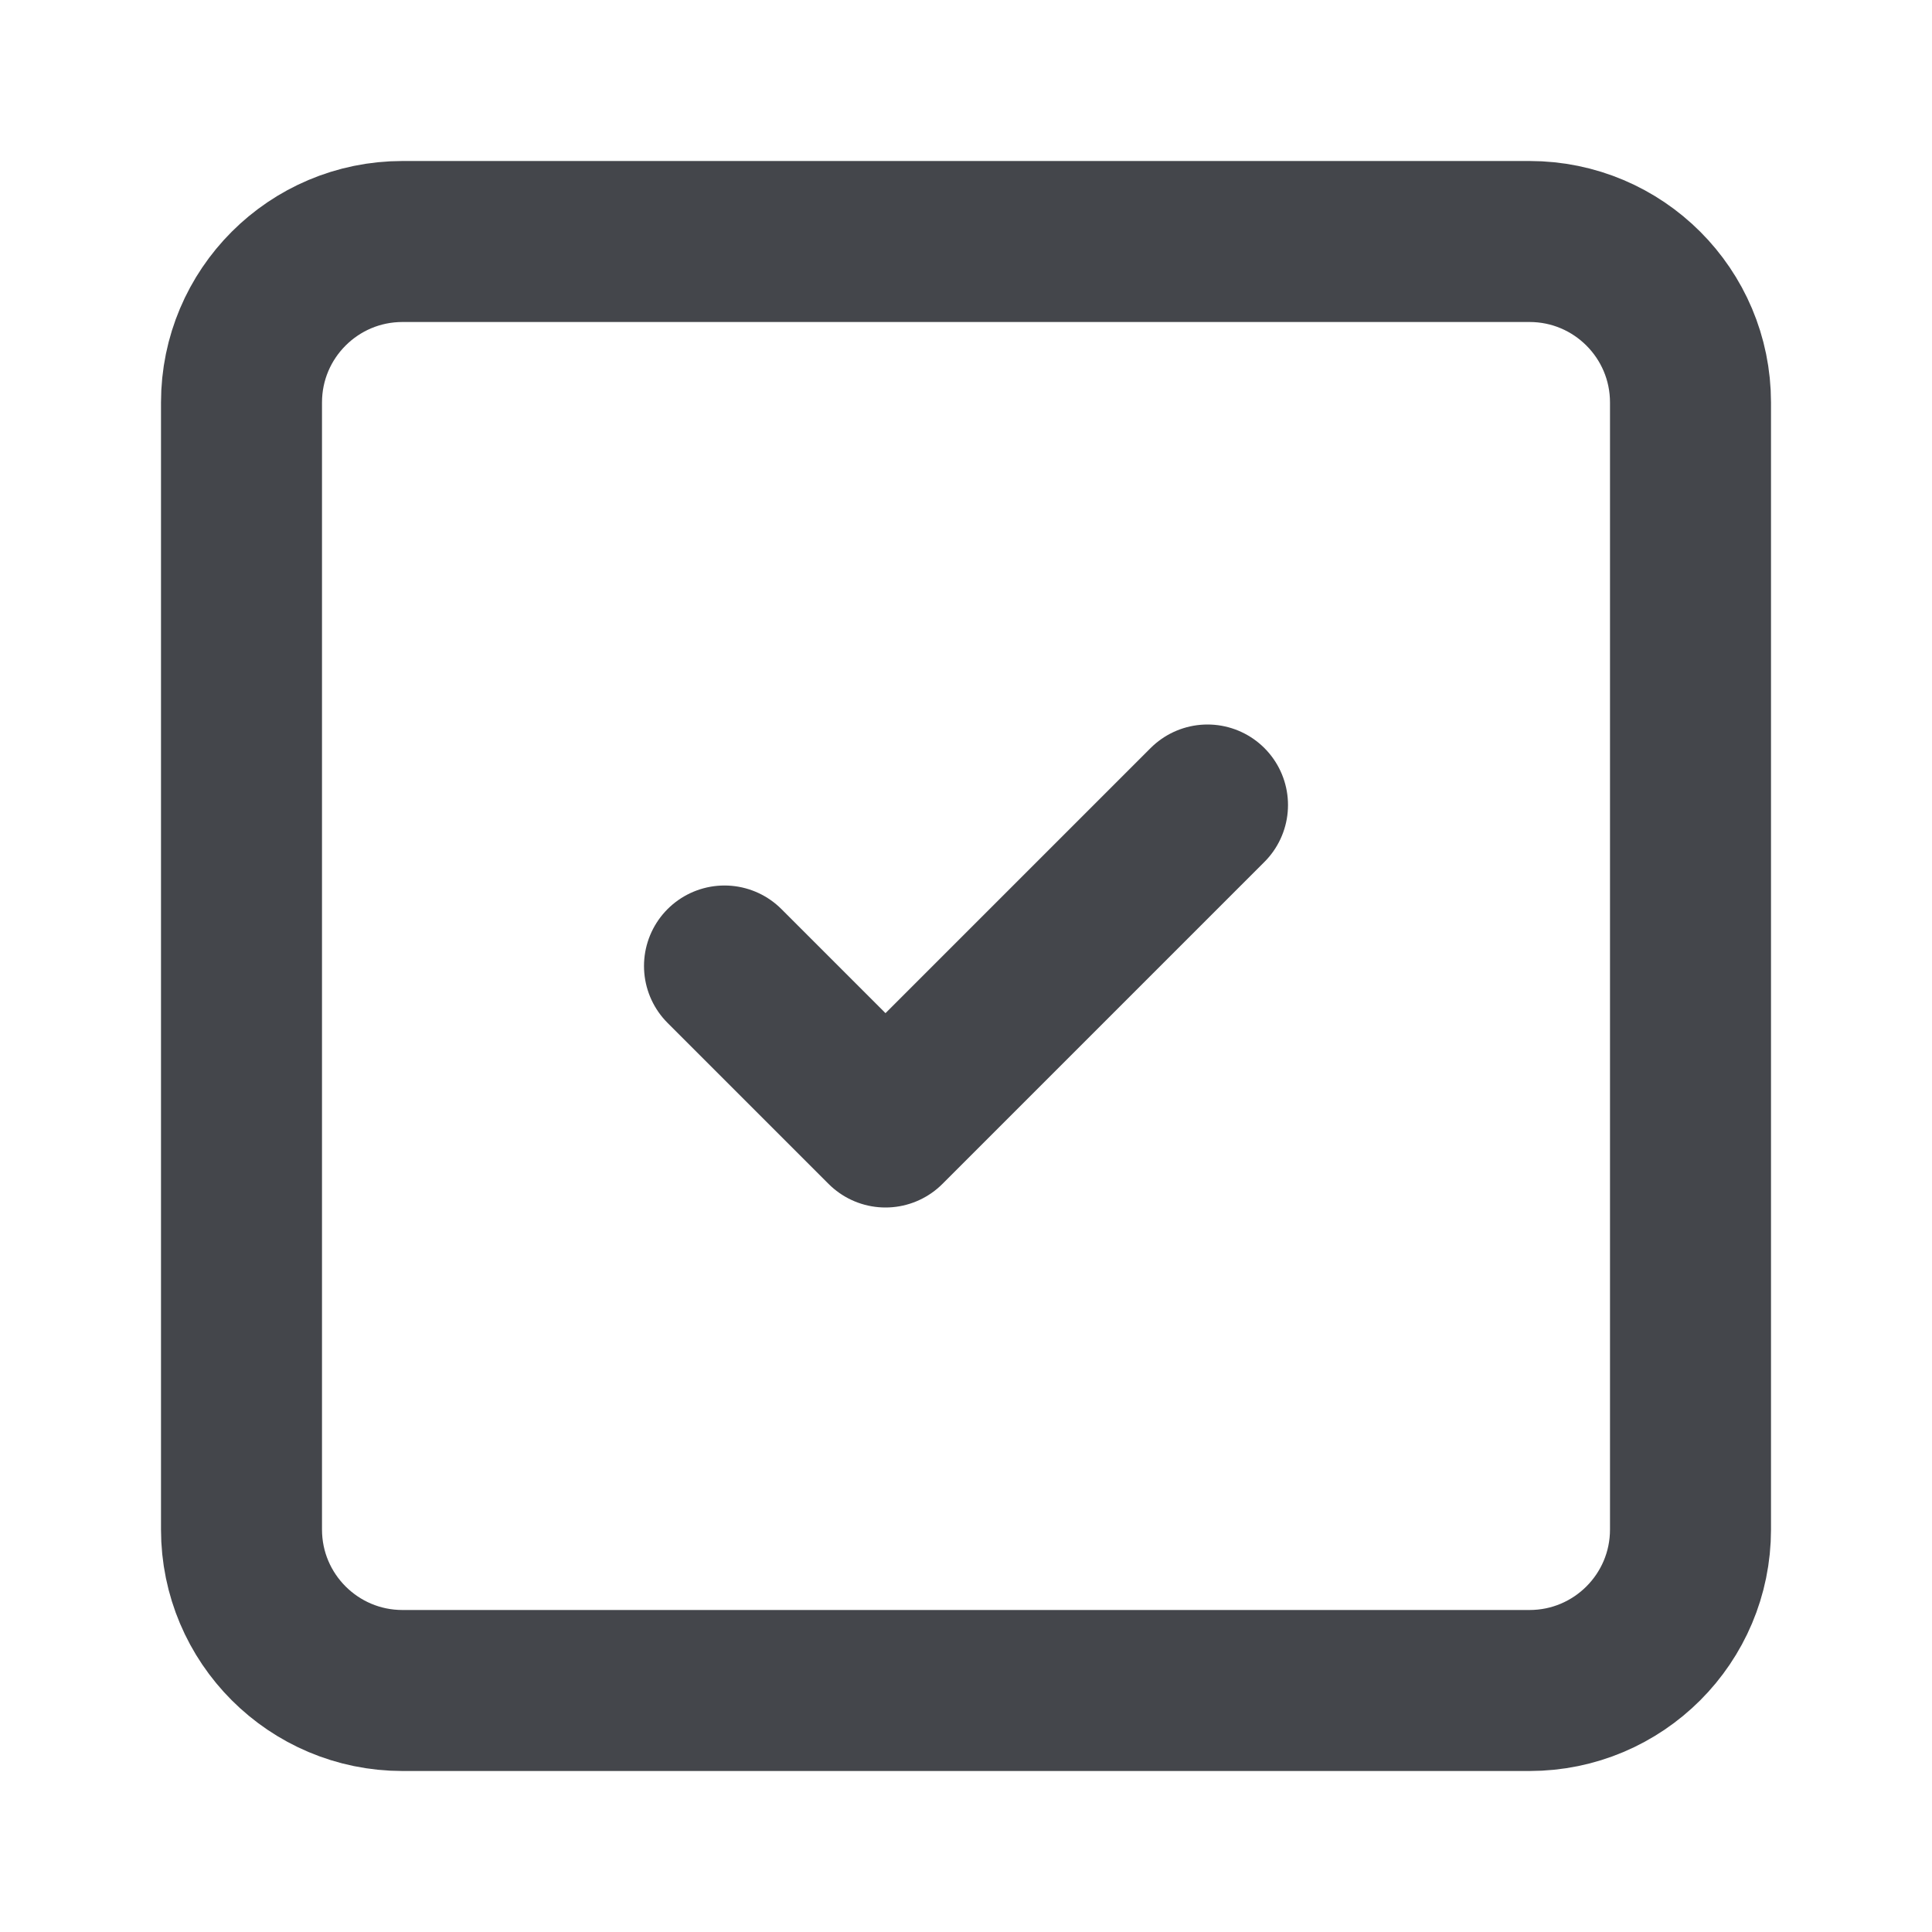
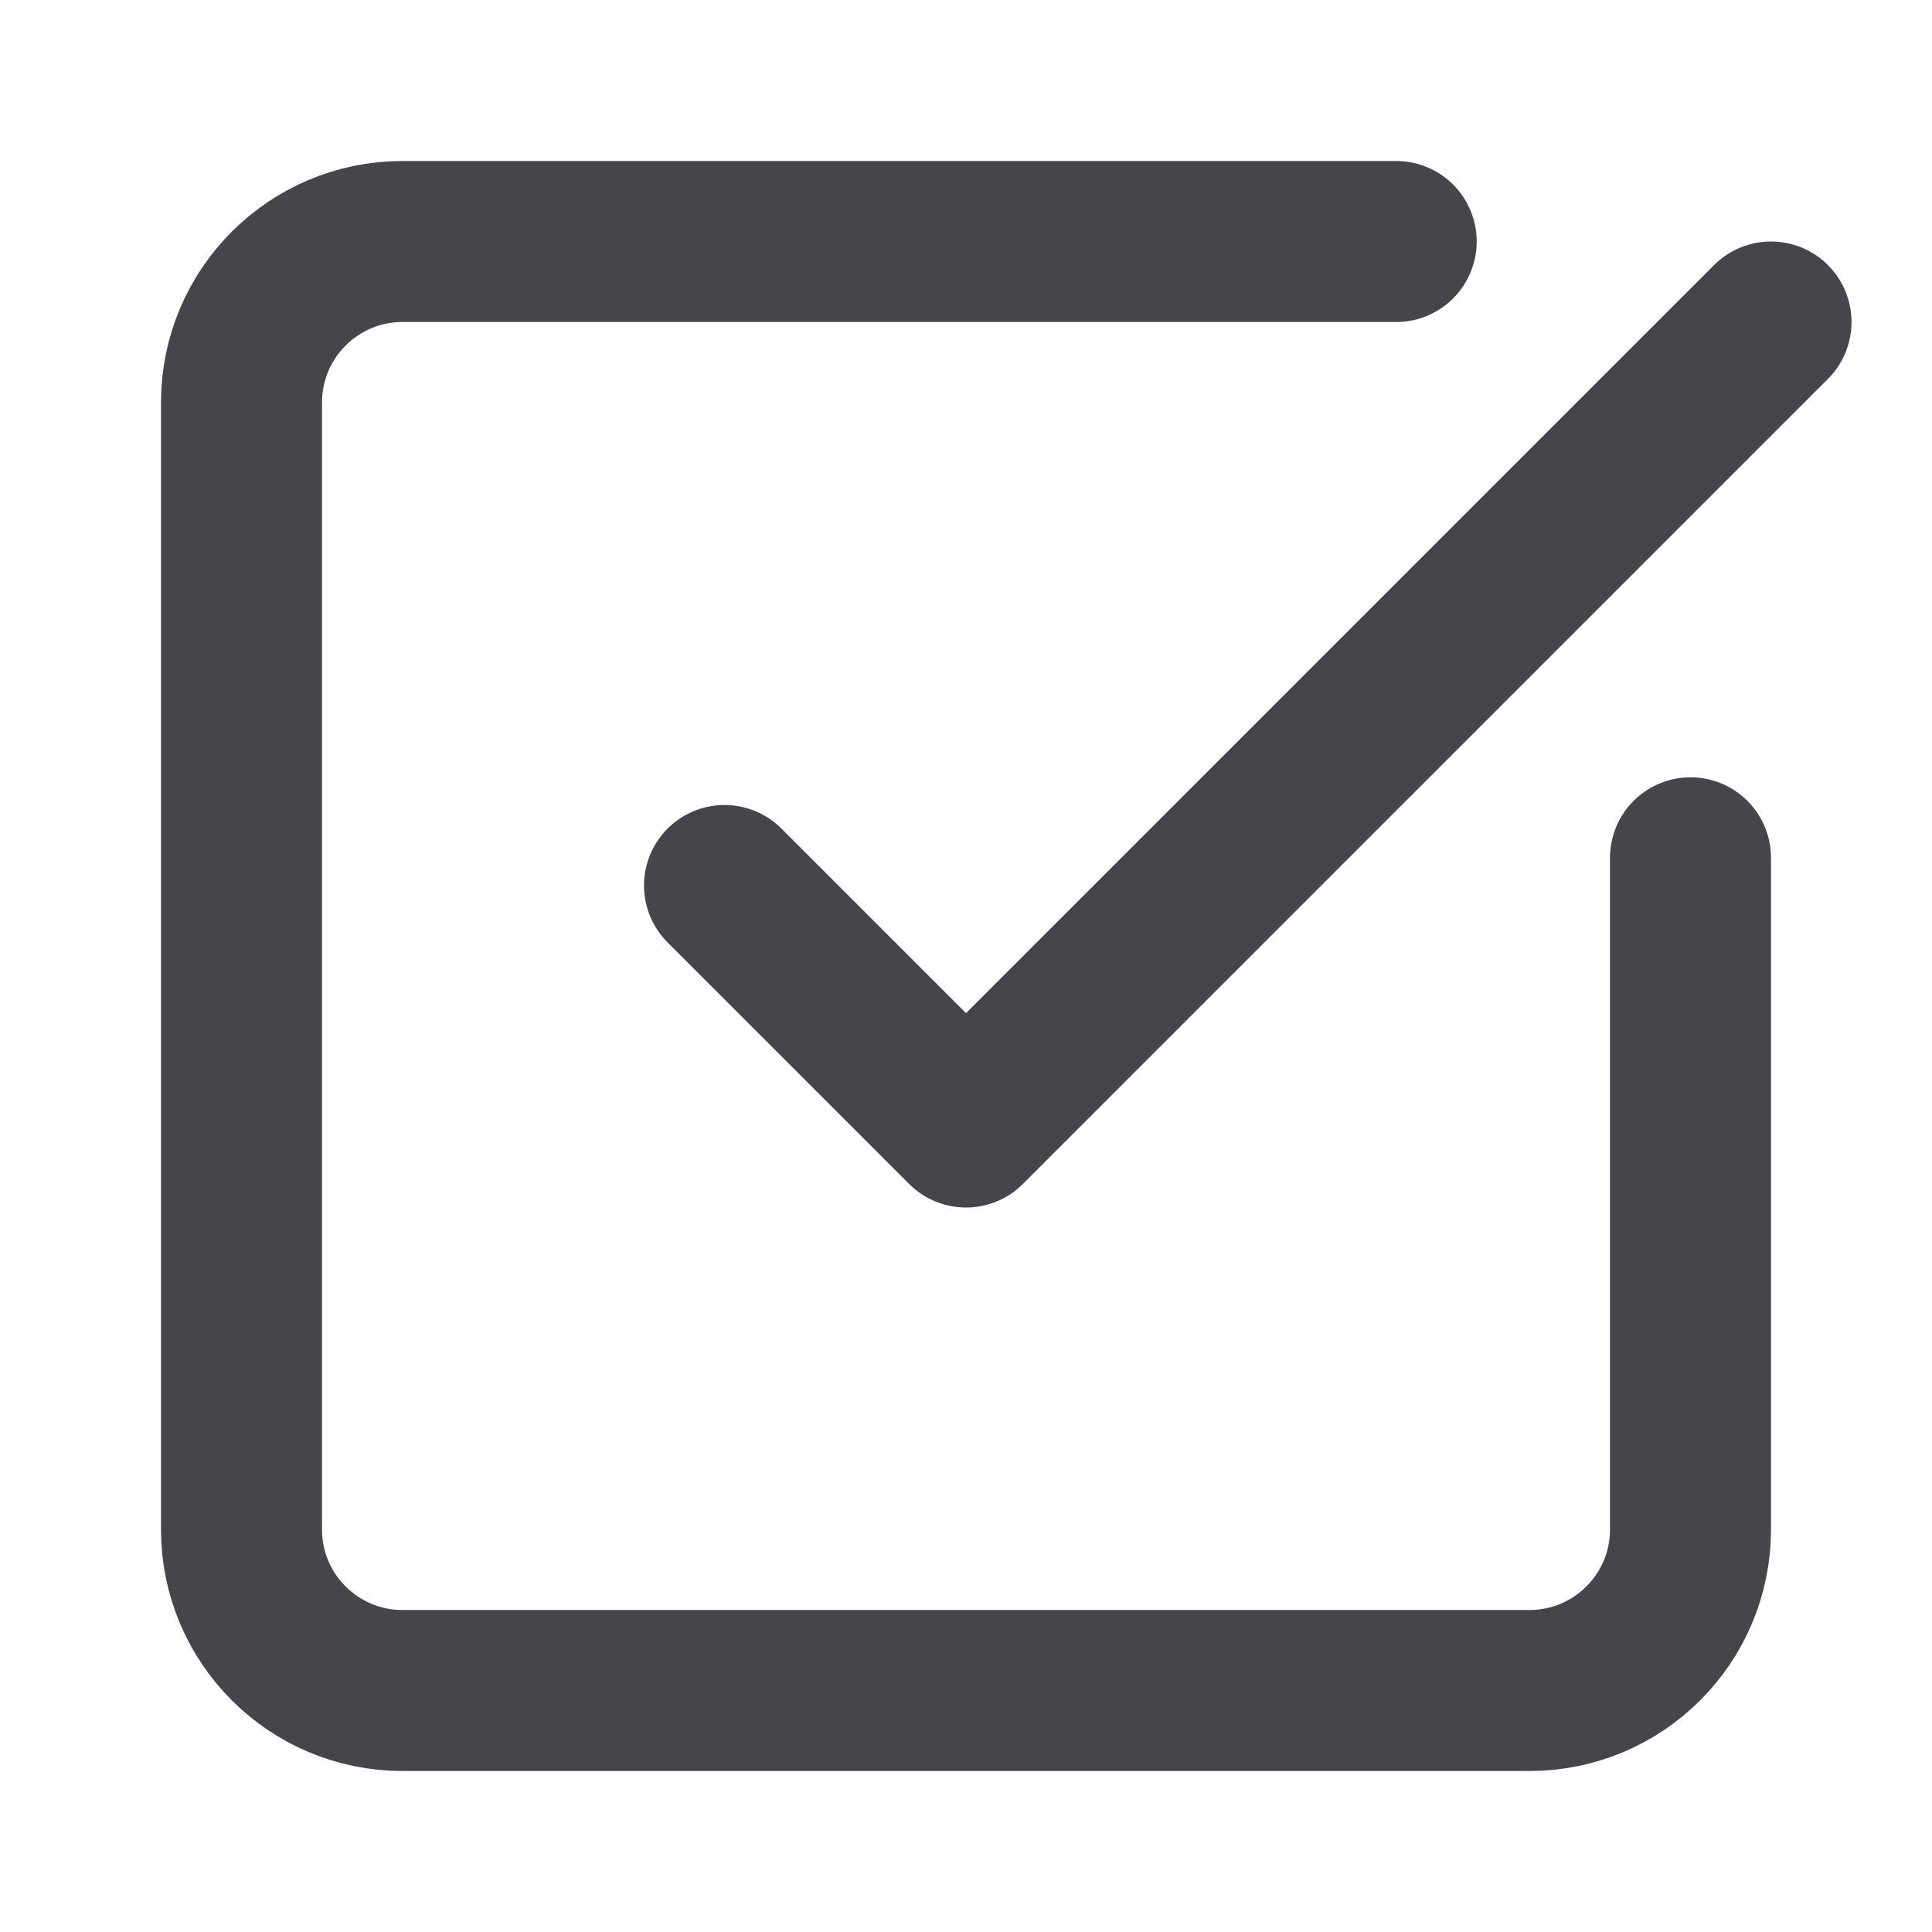
<svg xmlns="http://www.w3.org/2000/svg" width="16" height="16" viewBox="0 0 24 24" fill="none" stroke="#44464b" stroke-width="2" stroke-linecap="round" stroke-linejoin="round">
-   <rect width="18" height="18" x="3" y="3" rx="2" />
-   <path d="m9 12 2 2 4-4" />
+   <path d="M21 10.656V19a2 2 0 0 1-2 2H5a2 2 0 0 1-2-2V5a2 2 0 0 1 2-2h12.344" />
+   <path d="m9 11 3 3L22 4" />
</svg>
